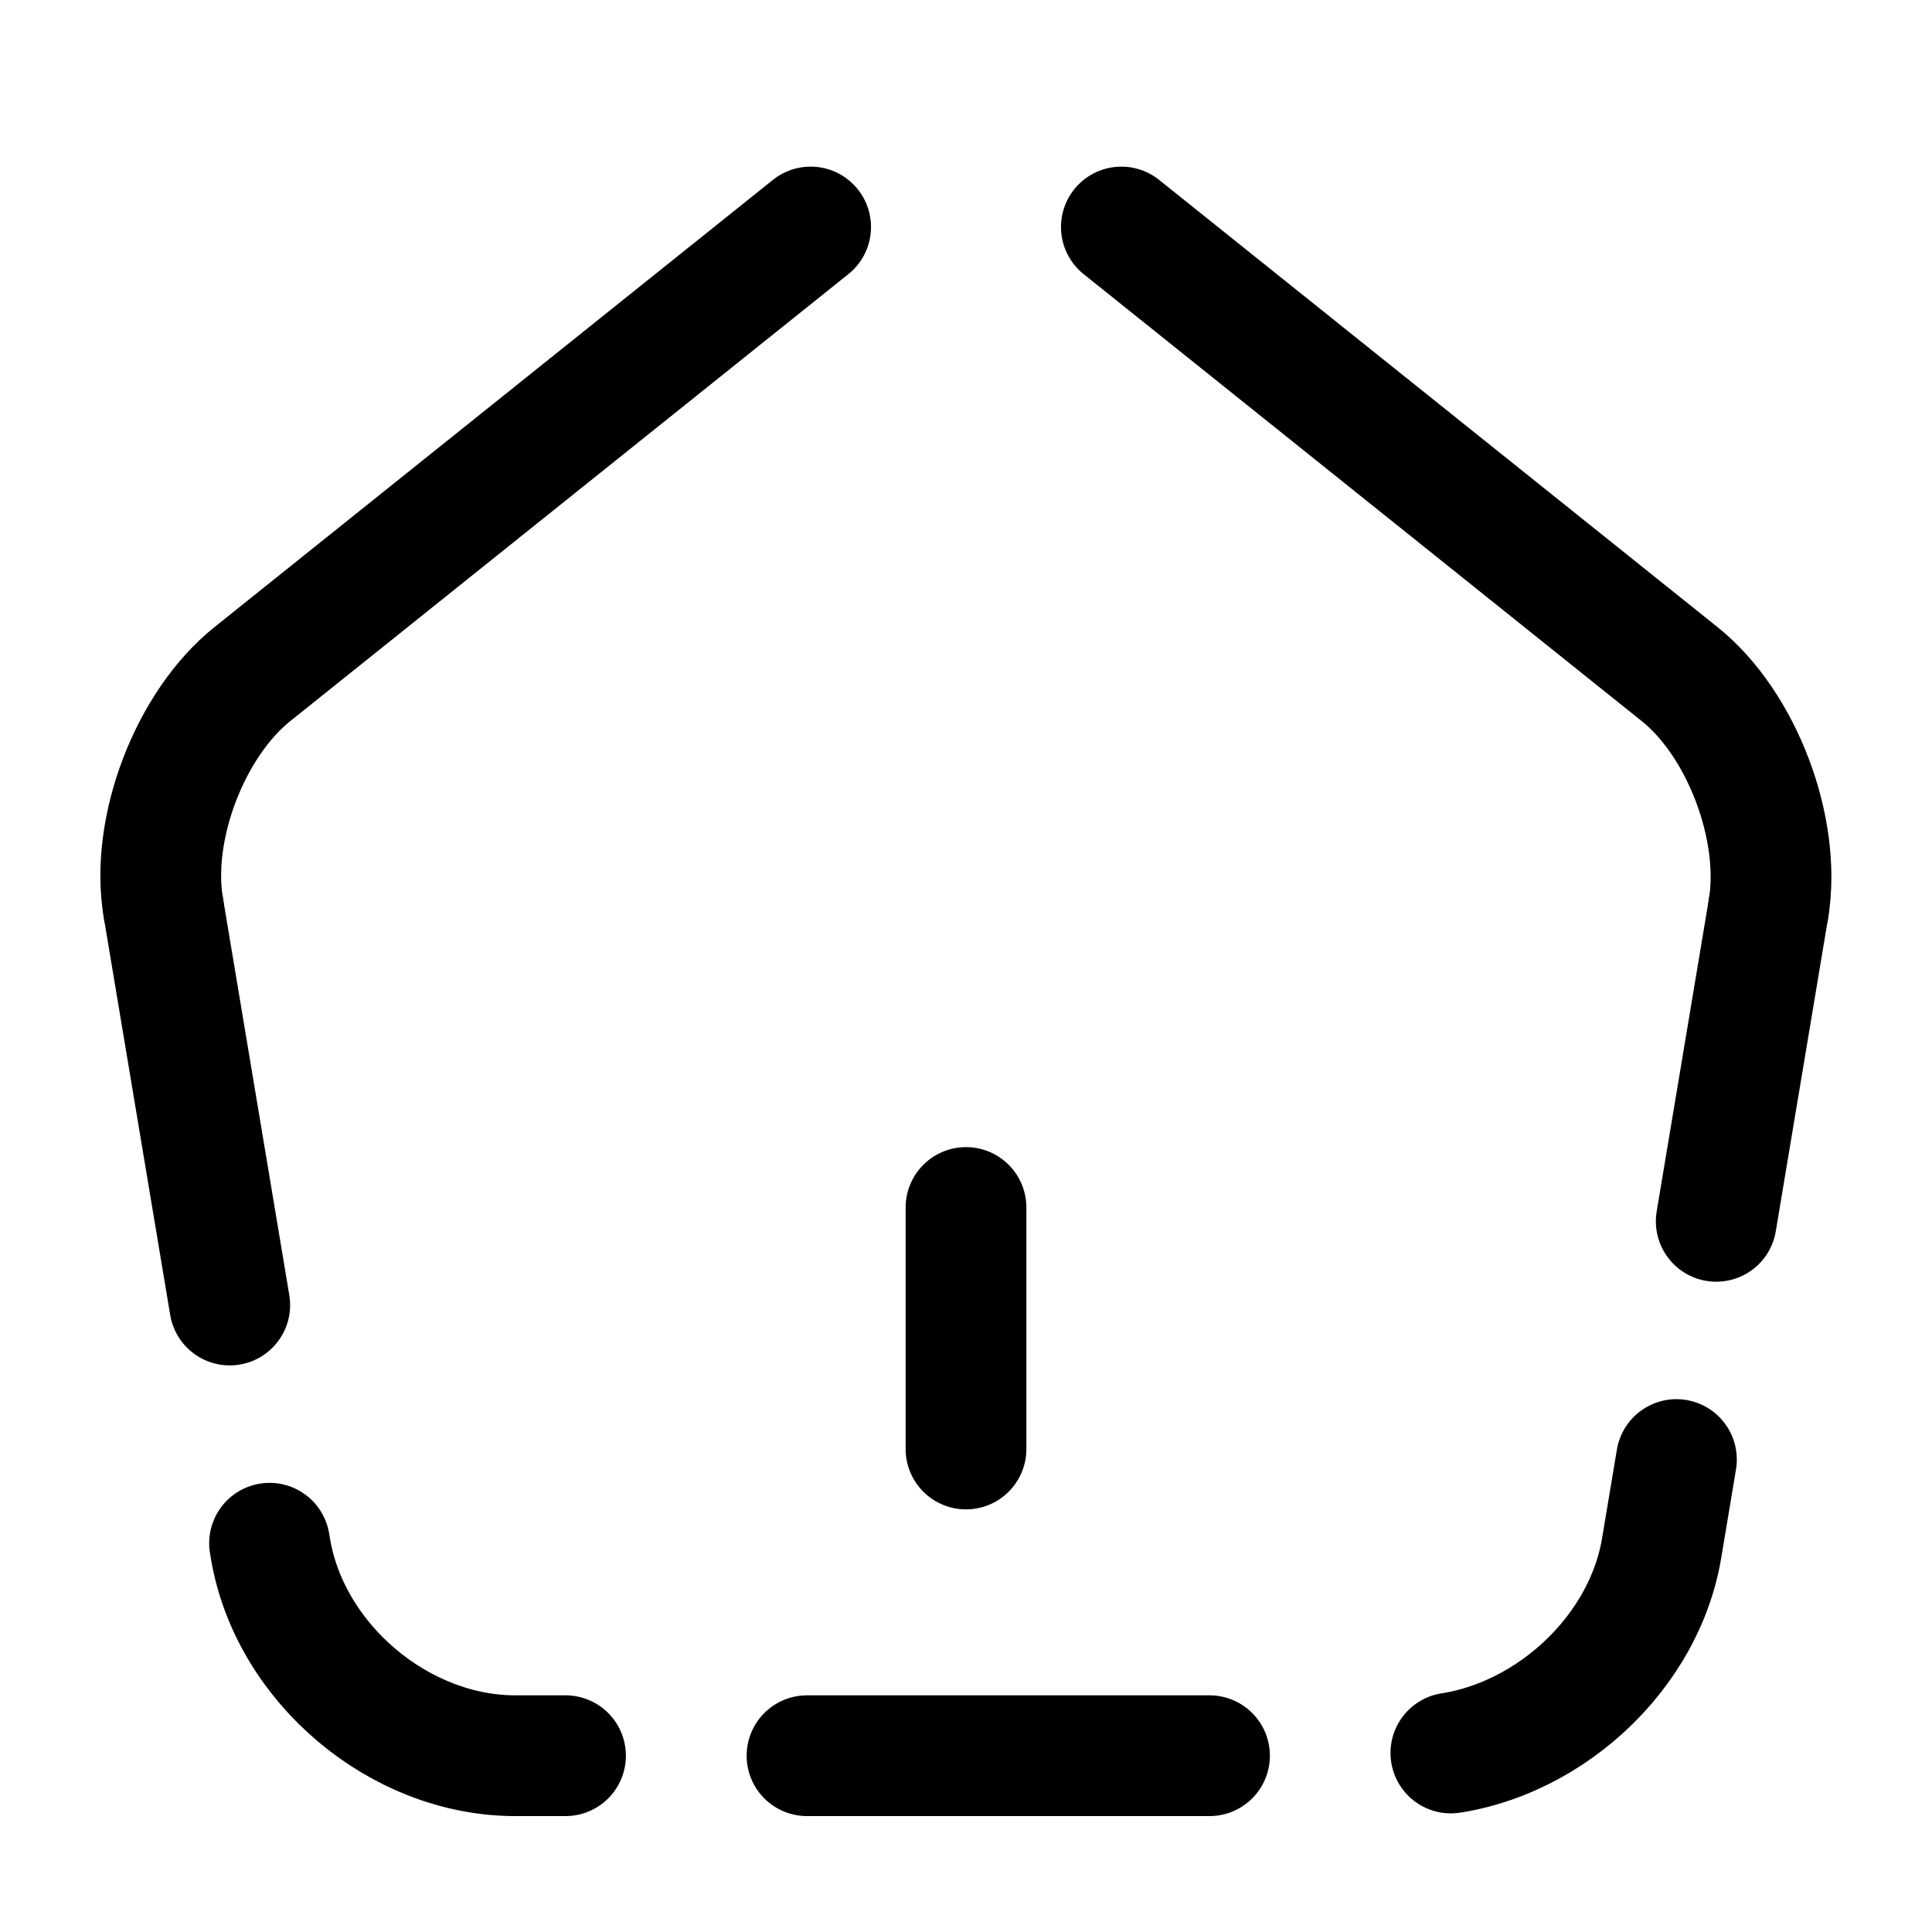
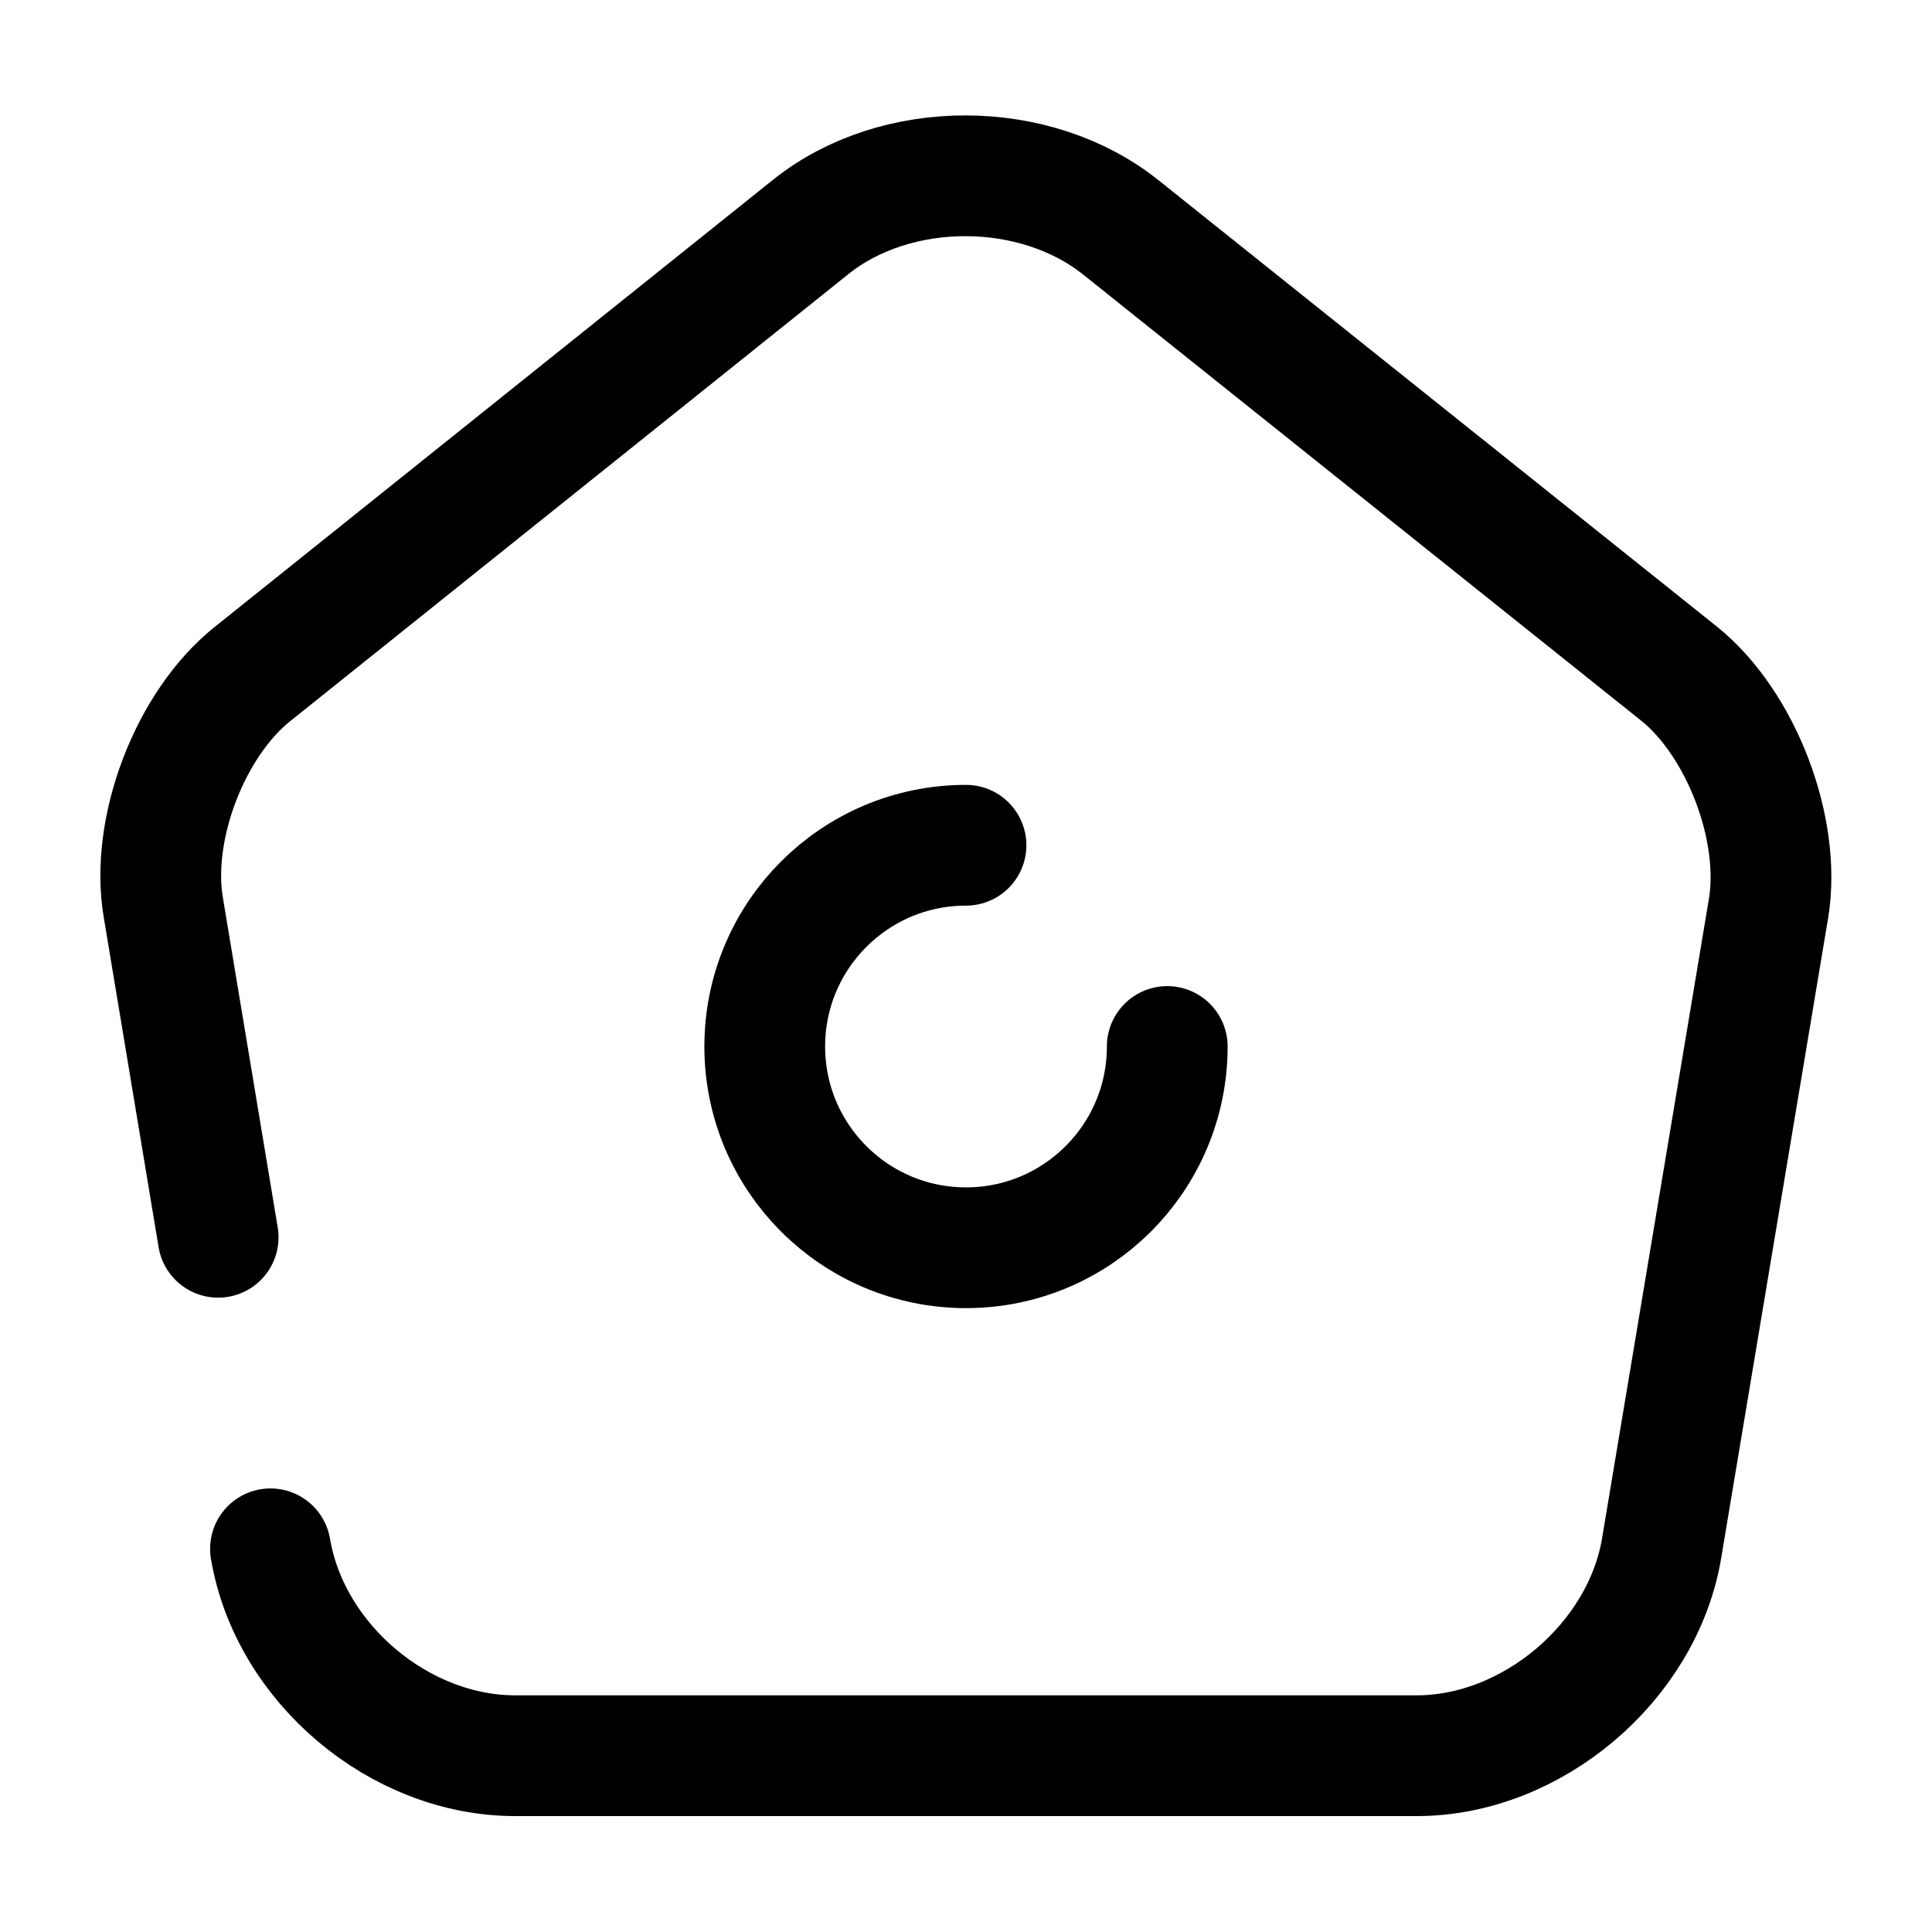
- <svg xmlns="http://www.w3.org/2000/svg" viewBox="0 0 24 24" fill="none" stroke="currentColor" stroke-width="1.5" stroke-linecap="round" stroke-linejoin="round">
-   <path d="M12 18v-3" />
-   <path stroke-dasharray="5 3" d="M2.03 11.28l1.33 7.96c.24 1.42 1.6 2.57 3.04 2.57h11.2c1.43 0 2.8-1.16 3.04-2.57l1.33-7.96" />
-   <path d="M10.07 2.82L3.14 8.37c-.78.62-1.28 1.93-1.11 2.91M13.93 2.82l6.93 5.55c.78.62 1.27 1.93 1.11 2.91" />
+ <svg xmlns="http://www.w3.org/2000/svg" fill="none" viewBox="0 0 24 24" stroke="currentColor" aria-hidden="true">
+   <path stroke-linecap="round" stroke-linejoin="round" stroke-width="1.5" d="M3.36 19.24c.24 1.42 1.6 2.57 3.04 2.57h11.2c1.43 0 2.8-1.16 3.04-2.57l1.33-7.96c.16-.98-.34-2.29-1.11-2.91l-6.93-5.54c-1.07-.86-2.8-.86-3.86-.01L3.14 8.37c-.78.62-1.28 1.93-1.11 2.91l.68 4.09" />
+   <path stroke-linecap="round" stroke-linejoin="round" stroke-width="1.5" d="M12 10.5a2.5 2.5 0 000 5 2.5 2.5 0 002.5-2.5" />
</svg>
